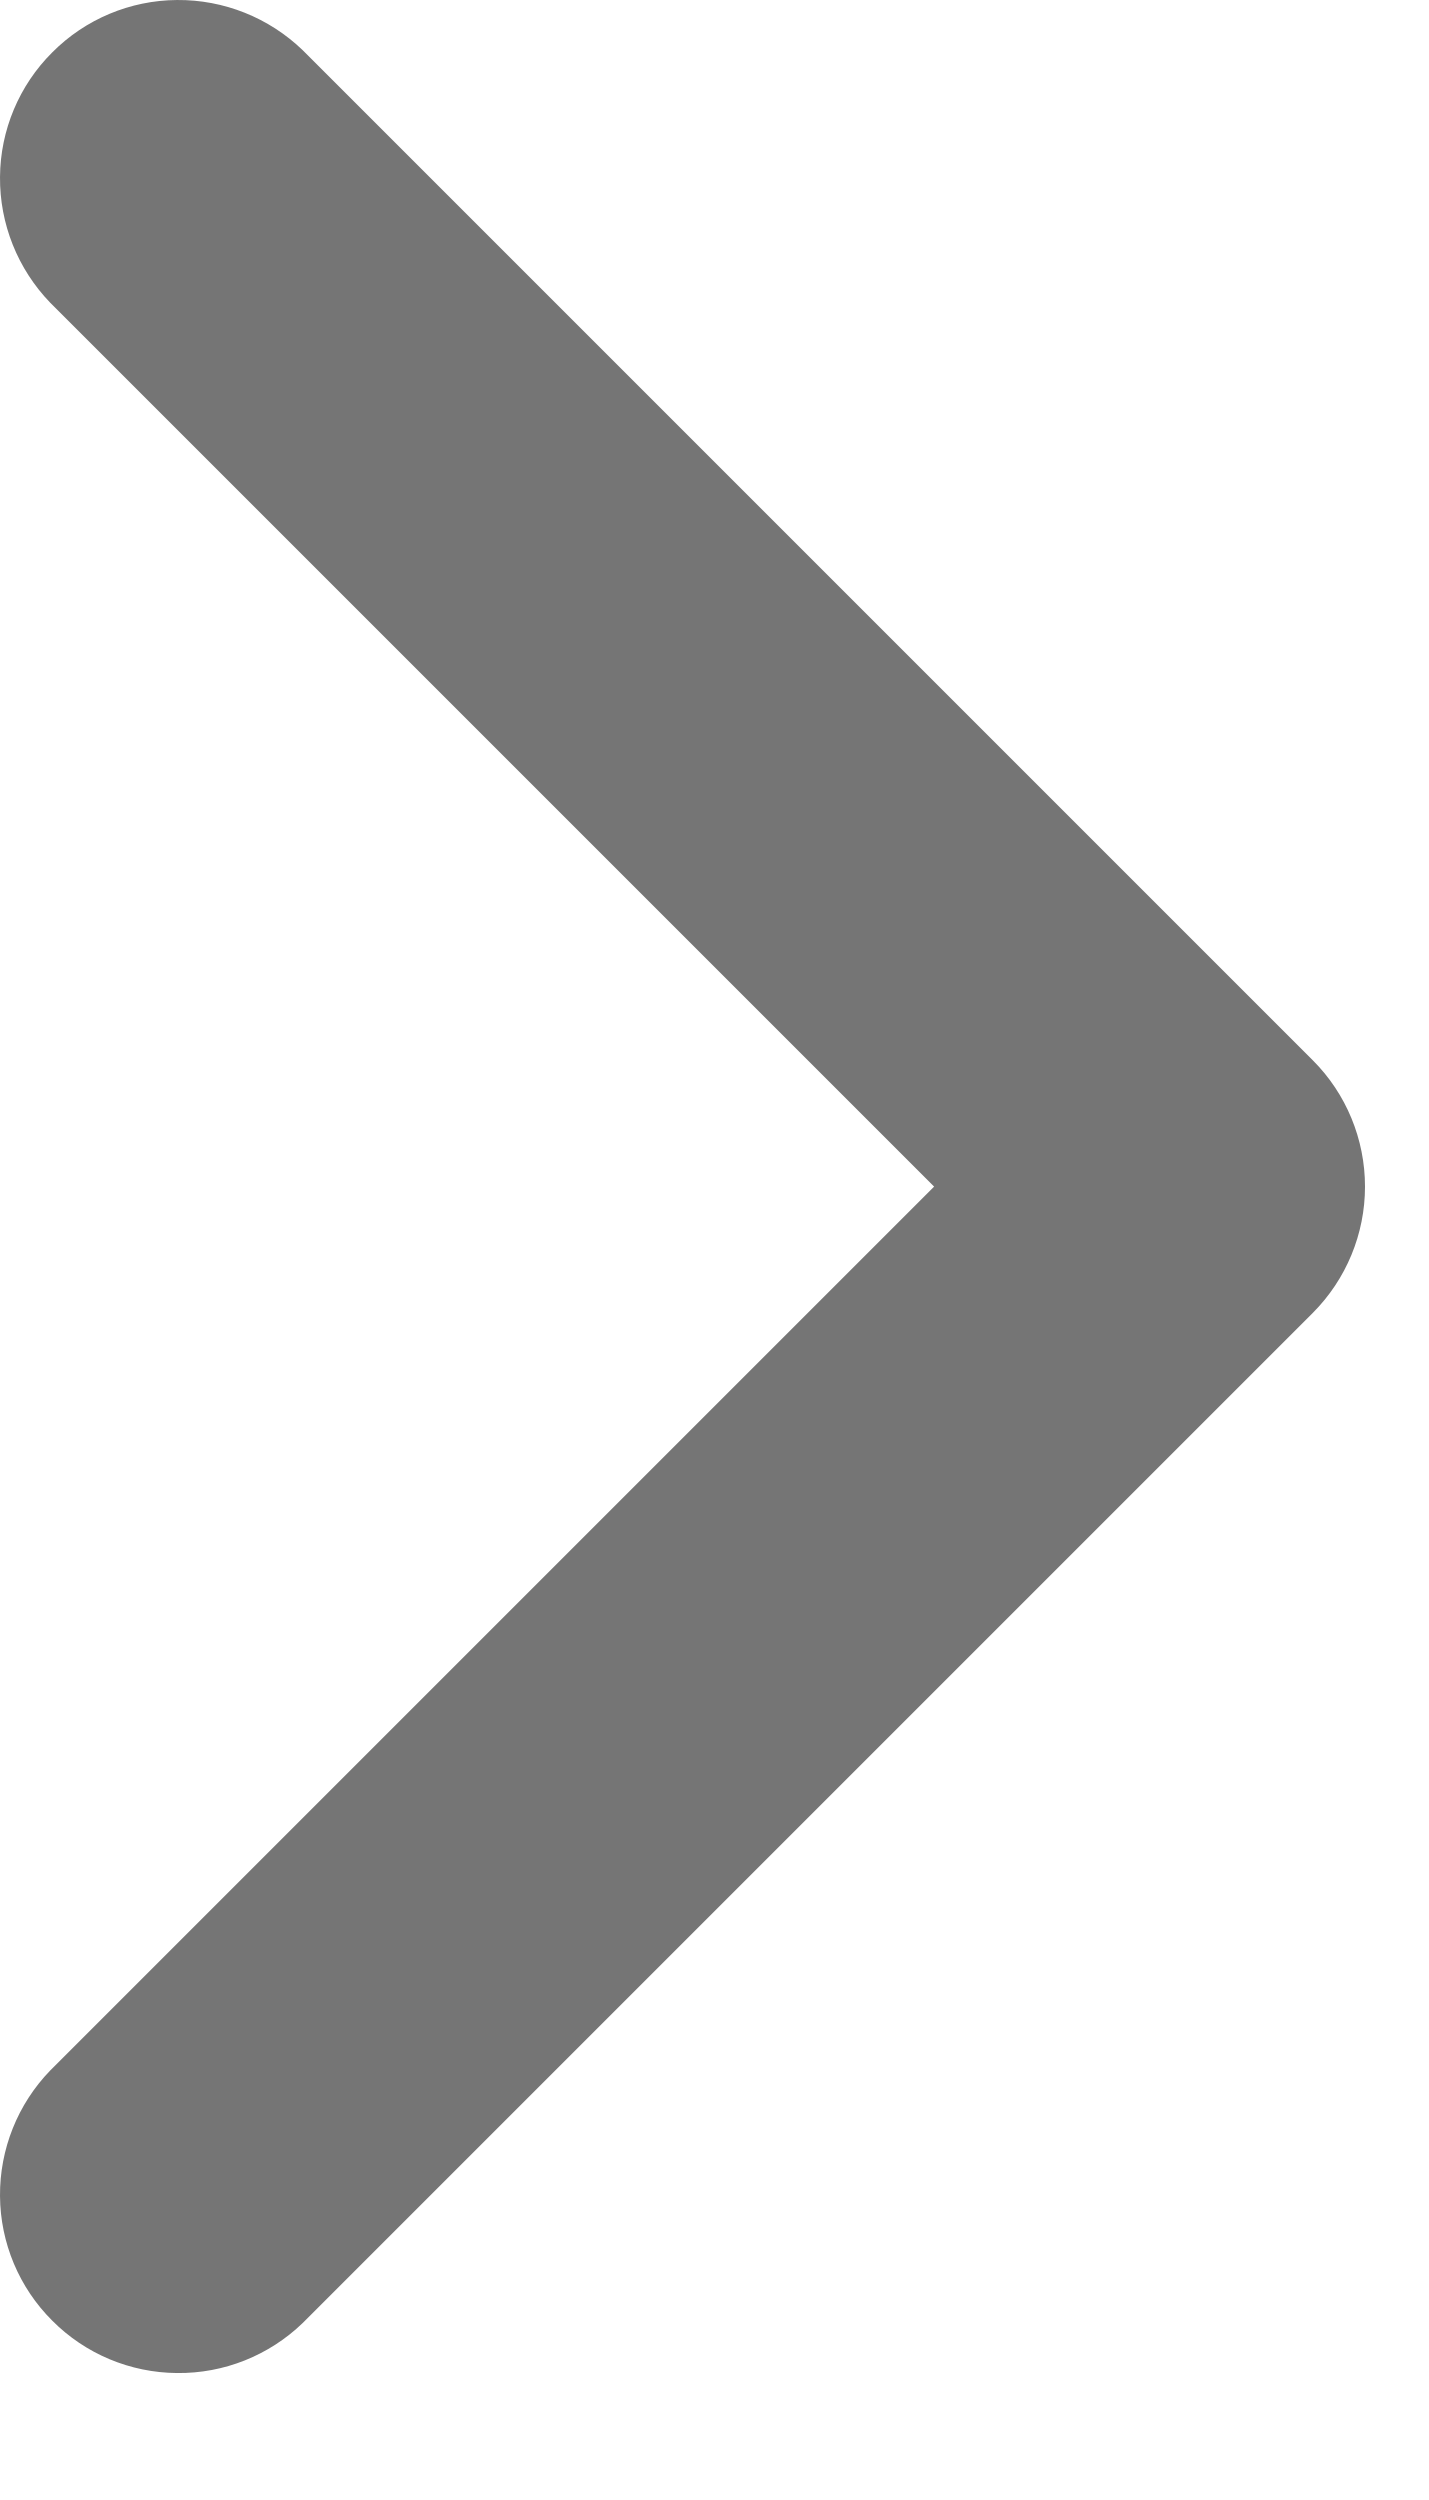
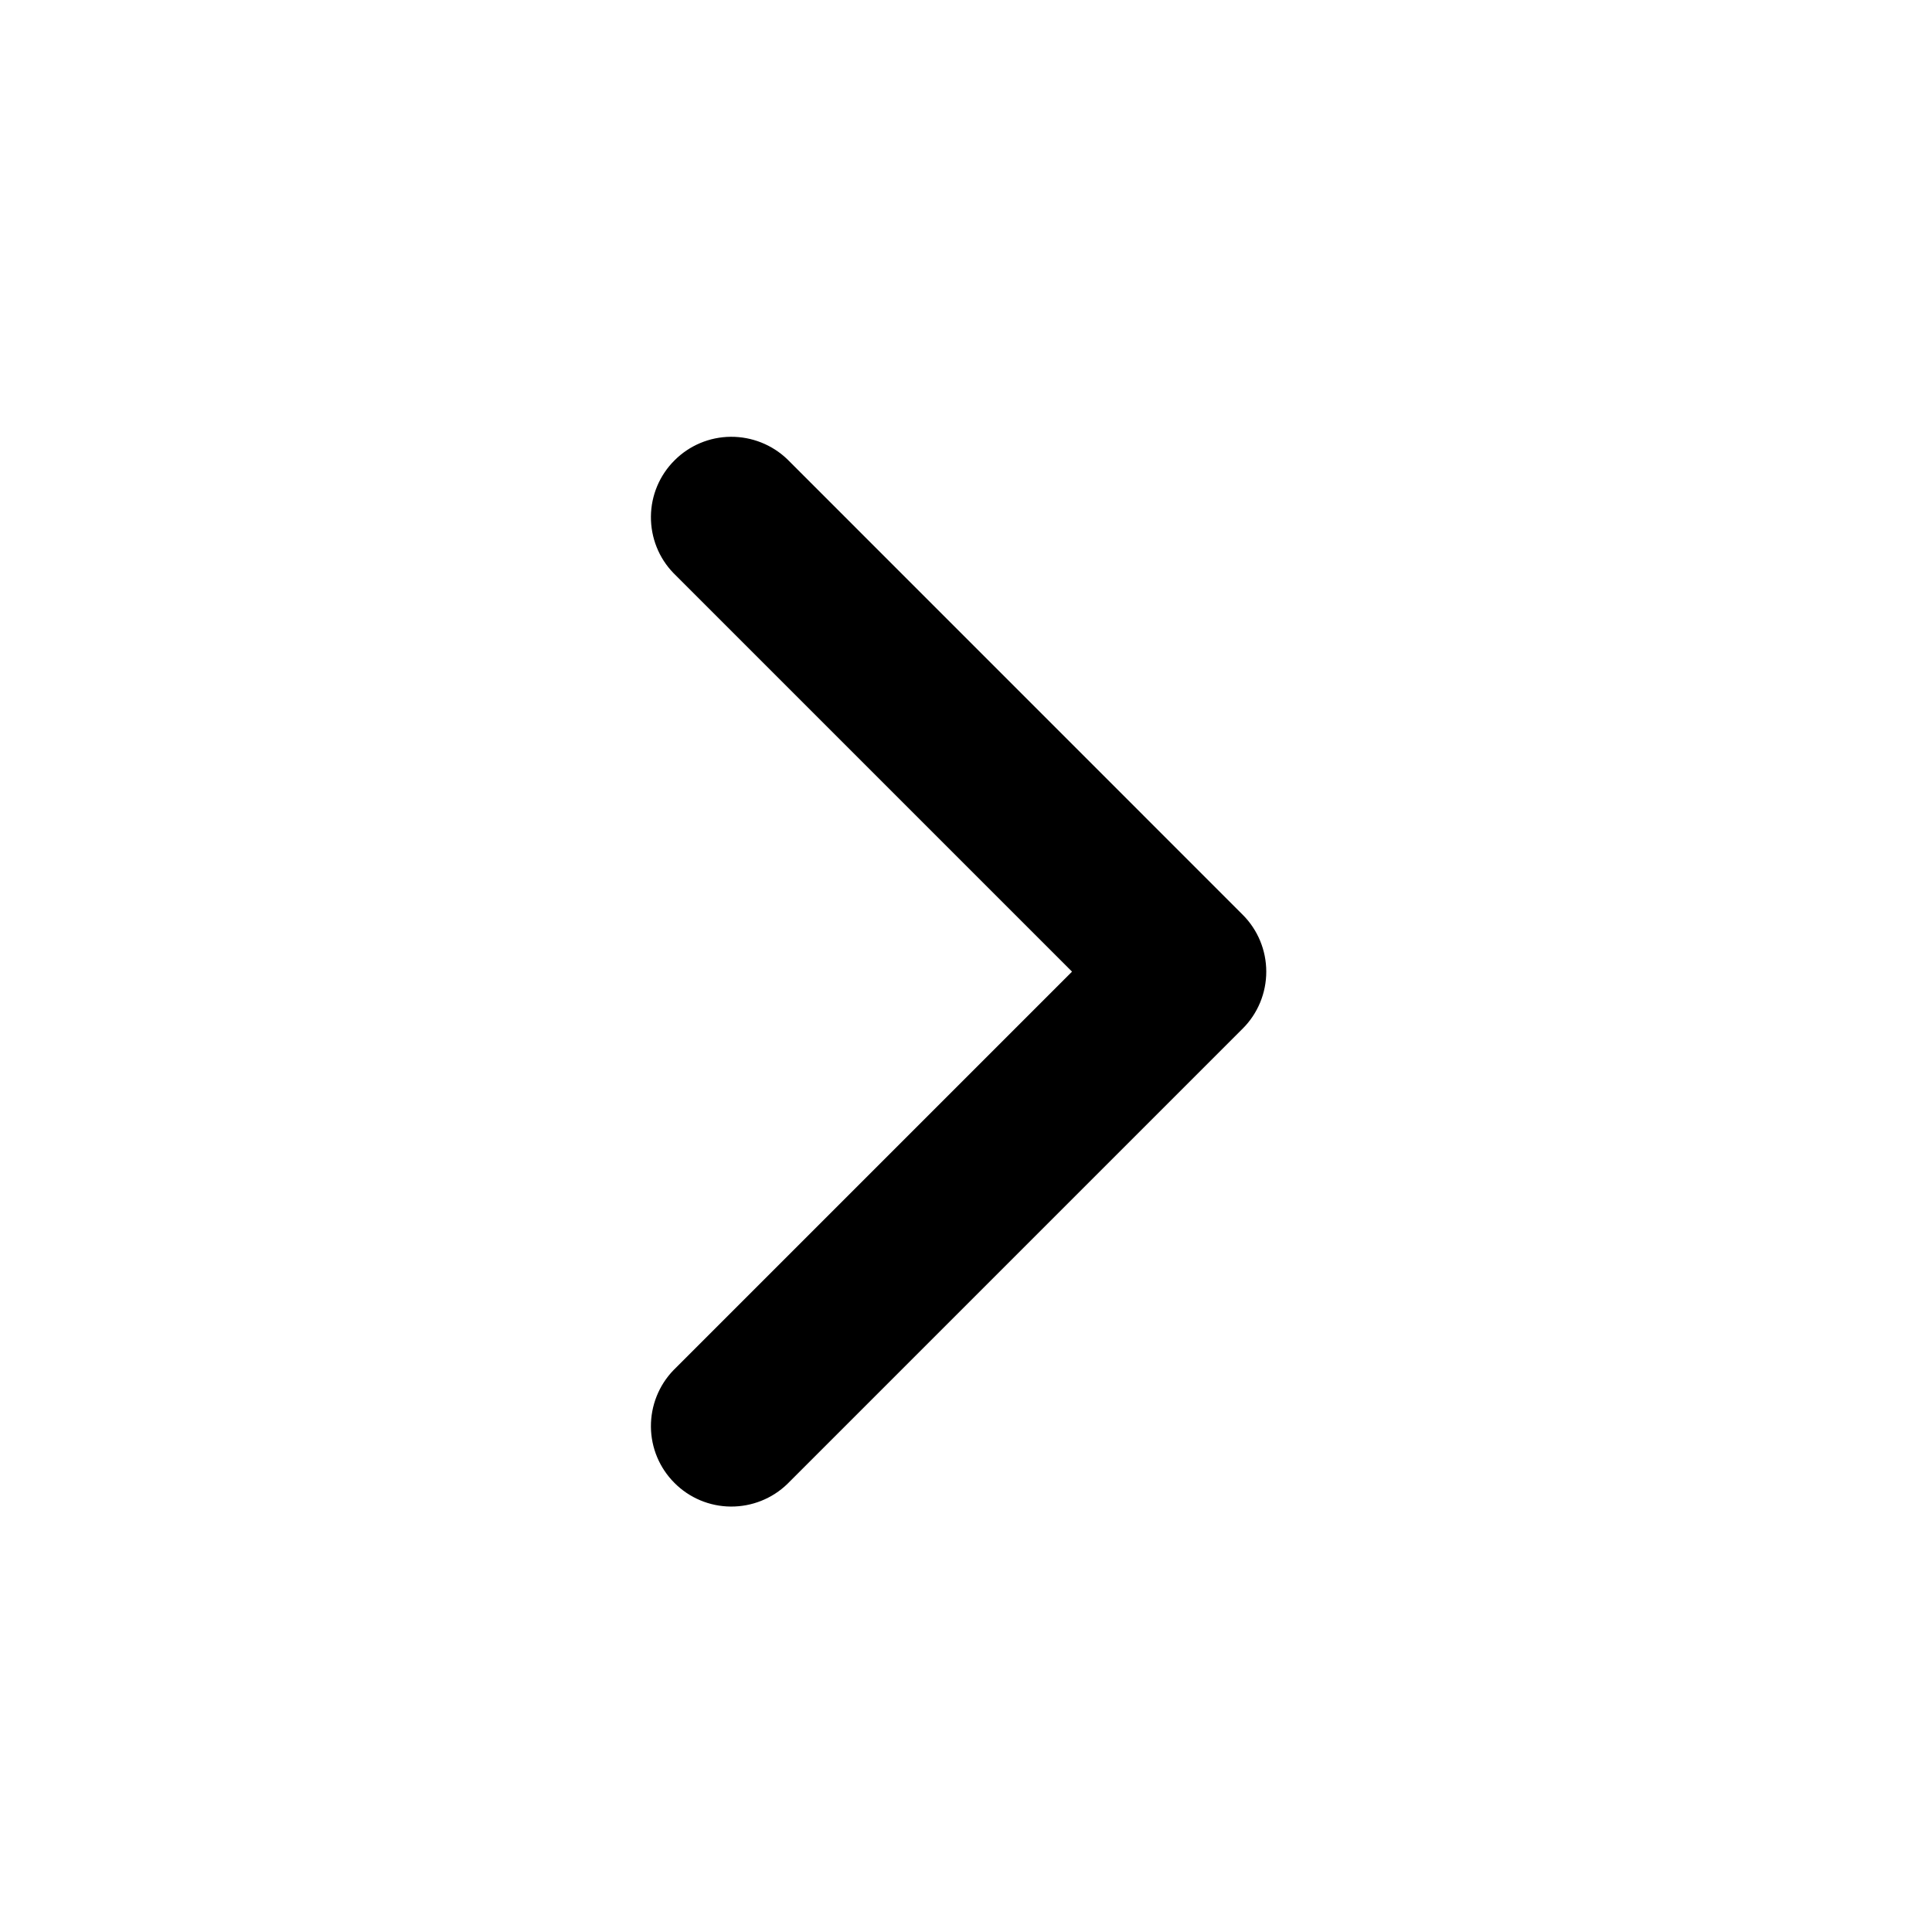
- <svg xmlns="http://www.w3.org/2000/svg" width="8" height="14" viewBox="0 0 8 14" fill="none">
-   <path d="M5.231 6.645L0.281 1.695C0.099 1.506 -0.002 1.254 3.78026e-05 0.991C0.002 0.729 0.107 0.478 0.293 0.293C0.478 0.107 0.729 0.002 0.991 3.78026e-05C1.254 -0.002 1.506 0.099 1.695 0.281L7.352 5.938C7.539 6.125 7.644 6.38 7.644 6.645C7.644 6.91 7.539 7.164 7.352 7.352L1.695 13.009C1.506 13.191 1.254 13.292 0.991 13.289C0.729 13.287 0.478 13.182 0.293 12.996C0.107 12.811 0.002 12.56 3.78026e-05 12.298C-0.002 12.036 0.099 11.783 0.281 11.595L5.231 6.645Z" fill="#757575" />
+ <svg xmlns="http://www.w3.org/2000/svg" width="current" height="current" viewBox="0 0 24 24" fill="currentColor">
+   <path d="M13.317 12.07L8.367 7.12C8.184 6.932 8.084 6.679 8.086 6.417C8.088 6.155 8.193 5.904 8.379 5.719C8.564 5.533 8.815 5.428 9.077 5.426C9.339 5.424 9.592 5.524 9.781 5.706L15.438 11.364C15.625 11.551 15.73 11.805 15.73 12.07C15.73 12.336 15.625 12.59 15.438 12.777L9.781 18.434C9.592 18.617 9.339 18.717 9.077 18.715C8.815 18.713 8.564 18.608 8.379 18.422C8.193 18.237 8.088 17.986 8.086 17.724C8.084 17.462 8.184 17.209 8.367 17.02L13.317 12.07Z" fill="currentColor" />
</svg>
